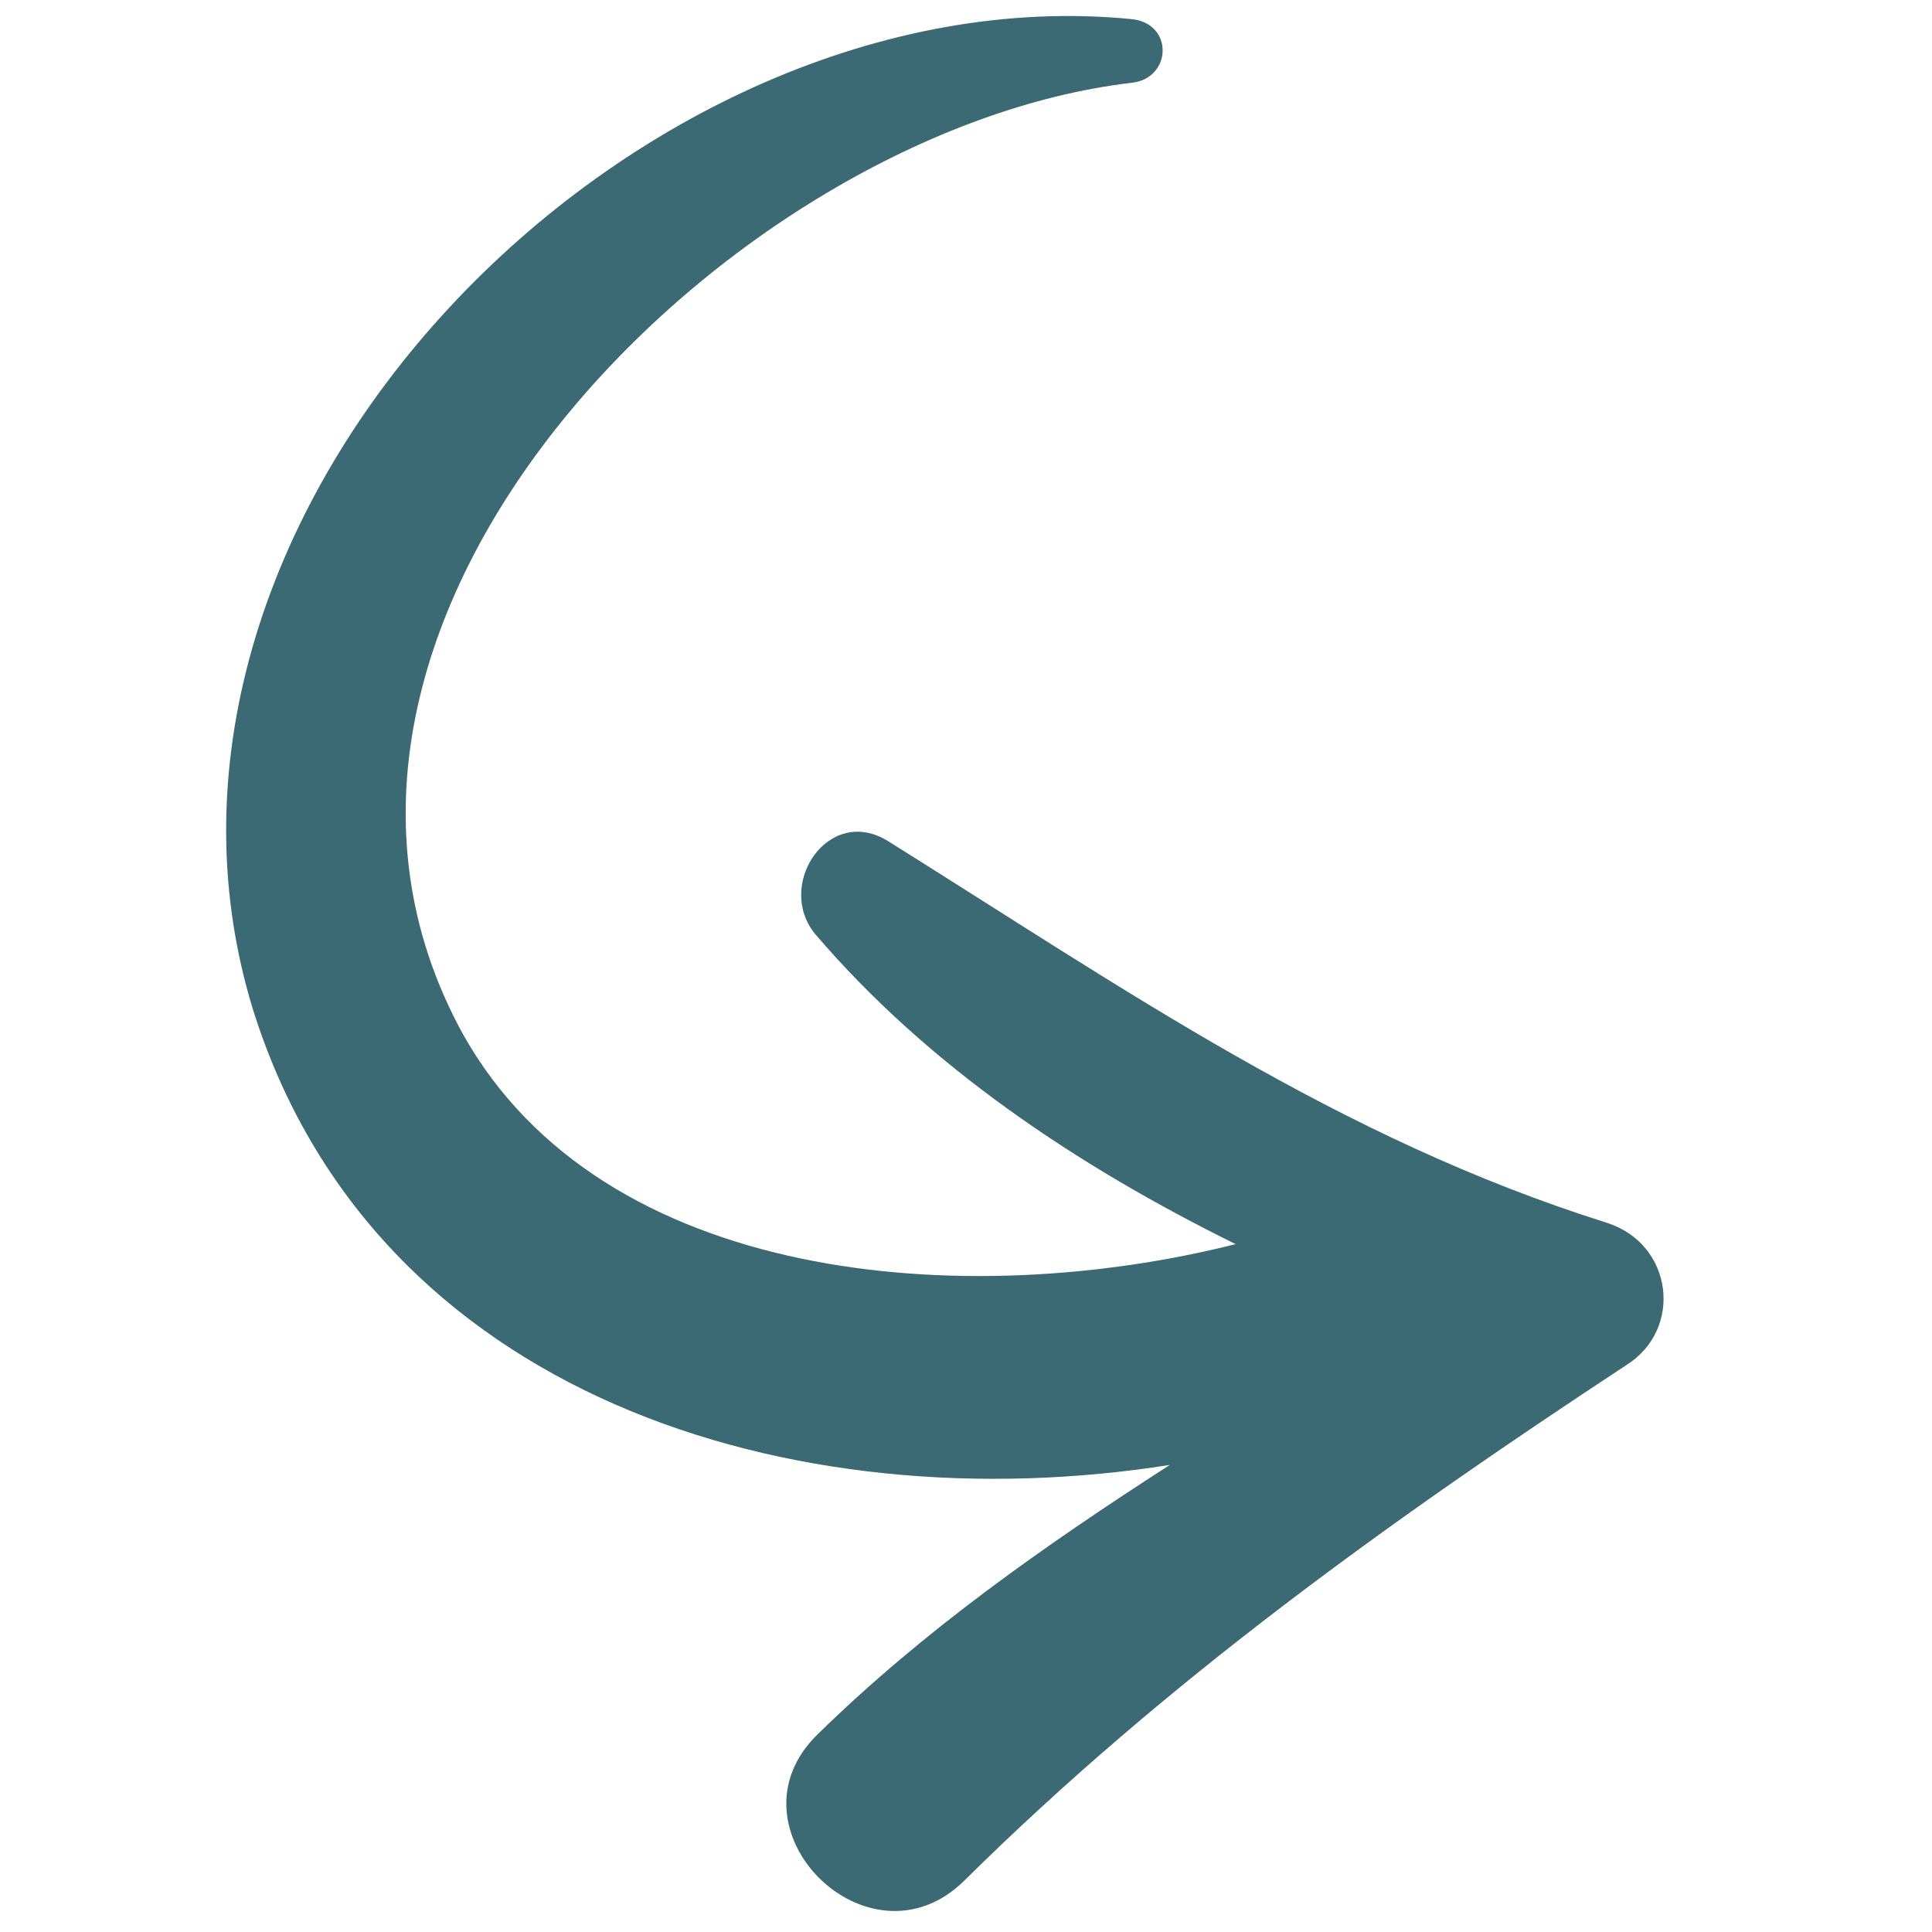
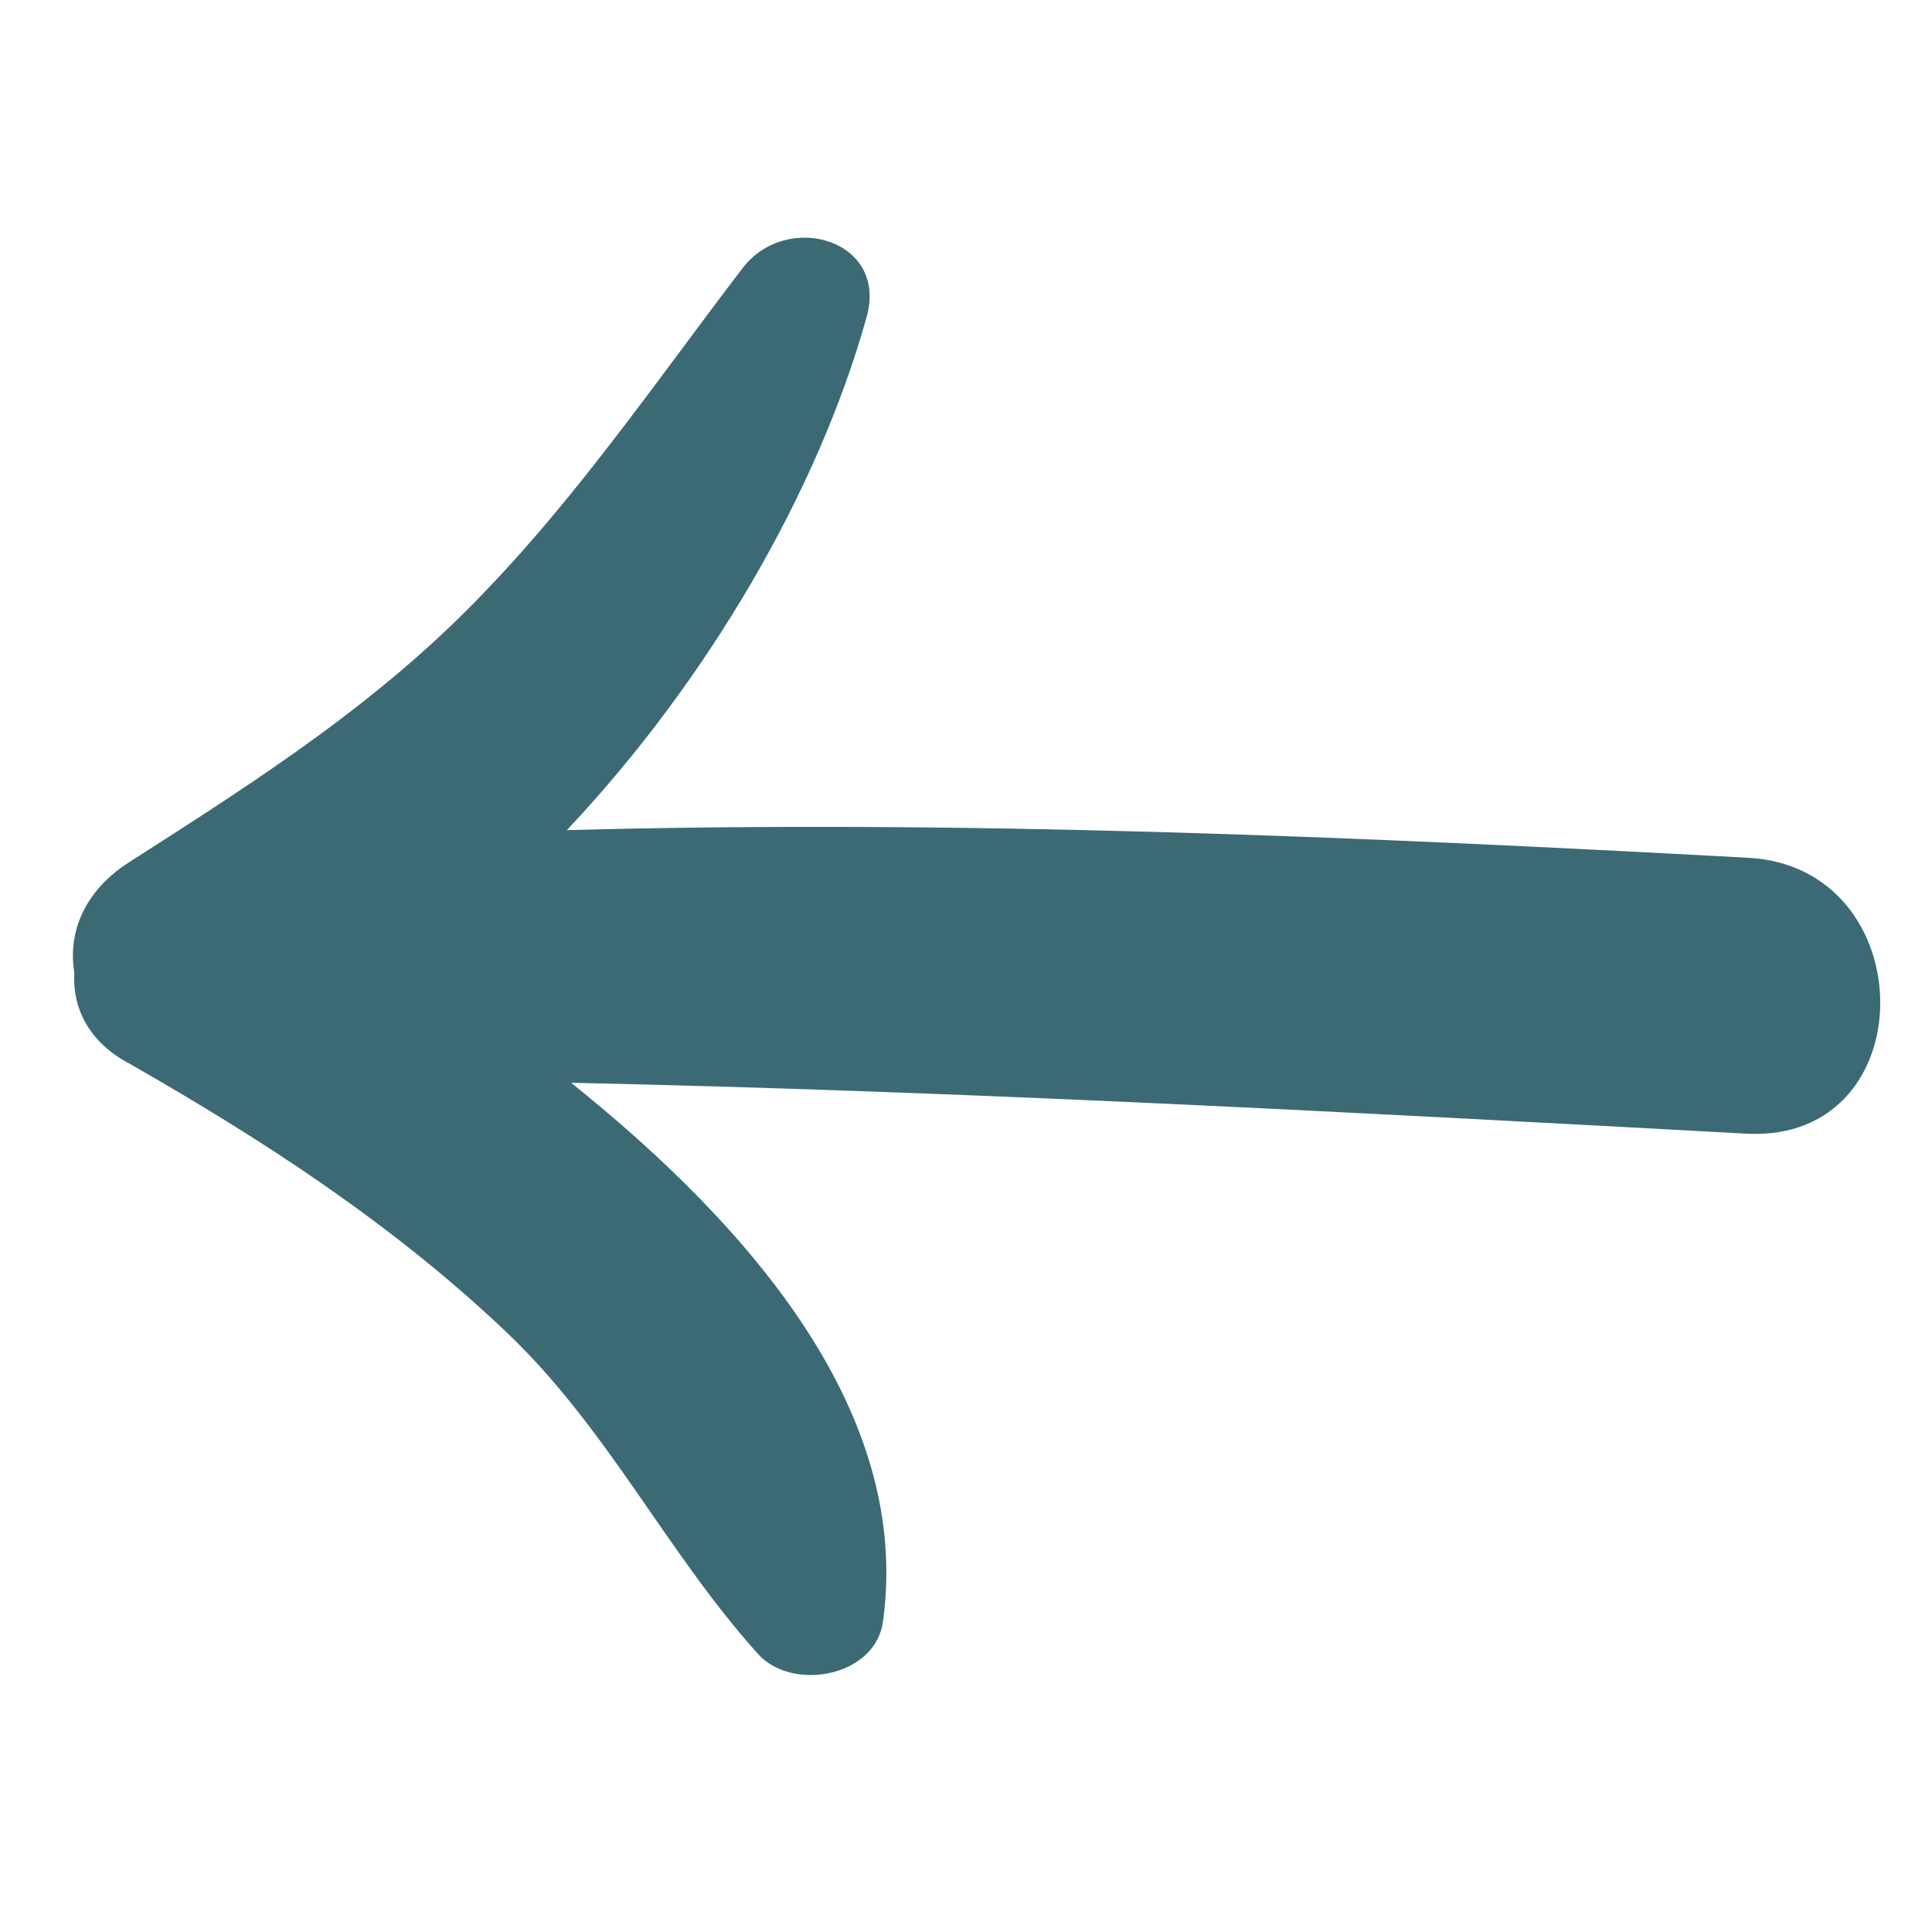
<svg xmlns="http://www.w3.org/2000/svg" id="Layer_1" style="enable-background:new 0 0 91 91;" version="1.1" viewBox="0 0 91 91" xml:space="preserve">
  <style type="text/css">
	.st0{fill:#3B6A75;}
</style>
  <g>
-     <path class="st0" d="M53.3,3.9c1.9-0.2,2-2.8,0-3C30-1.4,4.7,23.9,11.9,47.5C17.6,65.8,37.4,71.8,55.1,69   c-5.9,3.8-11.6,7.8-16.6,12.7c-4.5,4.4,2.4,11.3,6.9,6.9c9.5-9.4,20.1-17,31.2-24.3c2.7-1.7,2.2-5.7-0.9-6.7   C63,53.6,53,46.6,41.8,39.6c-2.8-1.7-5.3,2.1-3.4,4.4c5.3,6.2,12.3,10.9,19.8,14.6c-12.7,3.2-29.8,1.9-36.4-9.9   C11.1,29.2,34.5,6.1,53.3,3.9z" />
+     <path class="st0" d="M6.1,50.1c6.3,3.6,12.3,7.5,17.6,12.5c4.9,4.6,7.6,10.4,12,15.3c1.6,1.8,5.6,1.1,5.9-1.6   c1.3-9.7-6.1-18.4-14.7-25.3c18.5,0.4,37,1.4,55.4,2.4c8.4,0.4,8.3-12.6,0-13c-18.5-1-37.1-1.8-55.6-1.3c6.6-7,11.8-15.9,14.1-24.1   c1.1-3.7-3.7-5.1-5.8-2.4c-3.9,5.1-7.6,10.5-12,15.1c-5,5.3-10.8,9-16.9,12.9c-2.2,1.4-2.9,3.4-2.6,5.2C3.4,47.5,4.2,49.1,6.1,50.1   z" />
  </g>
</svg>
